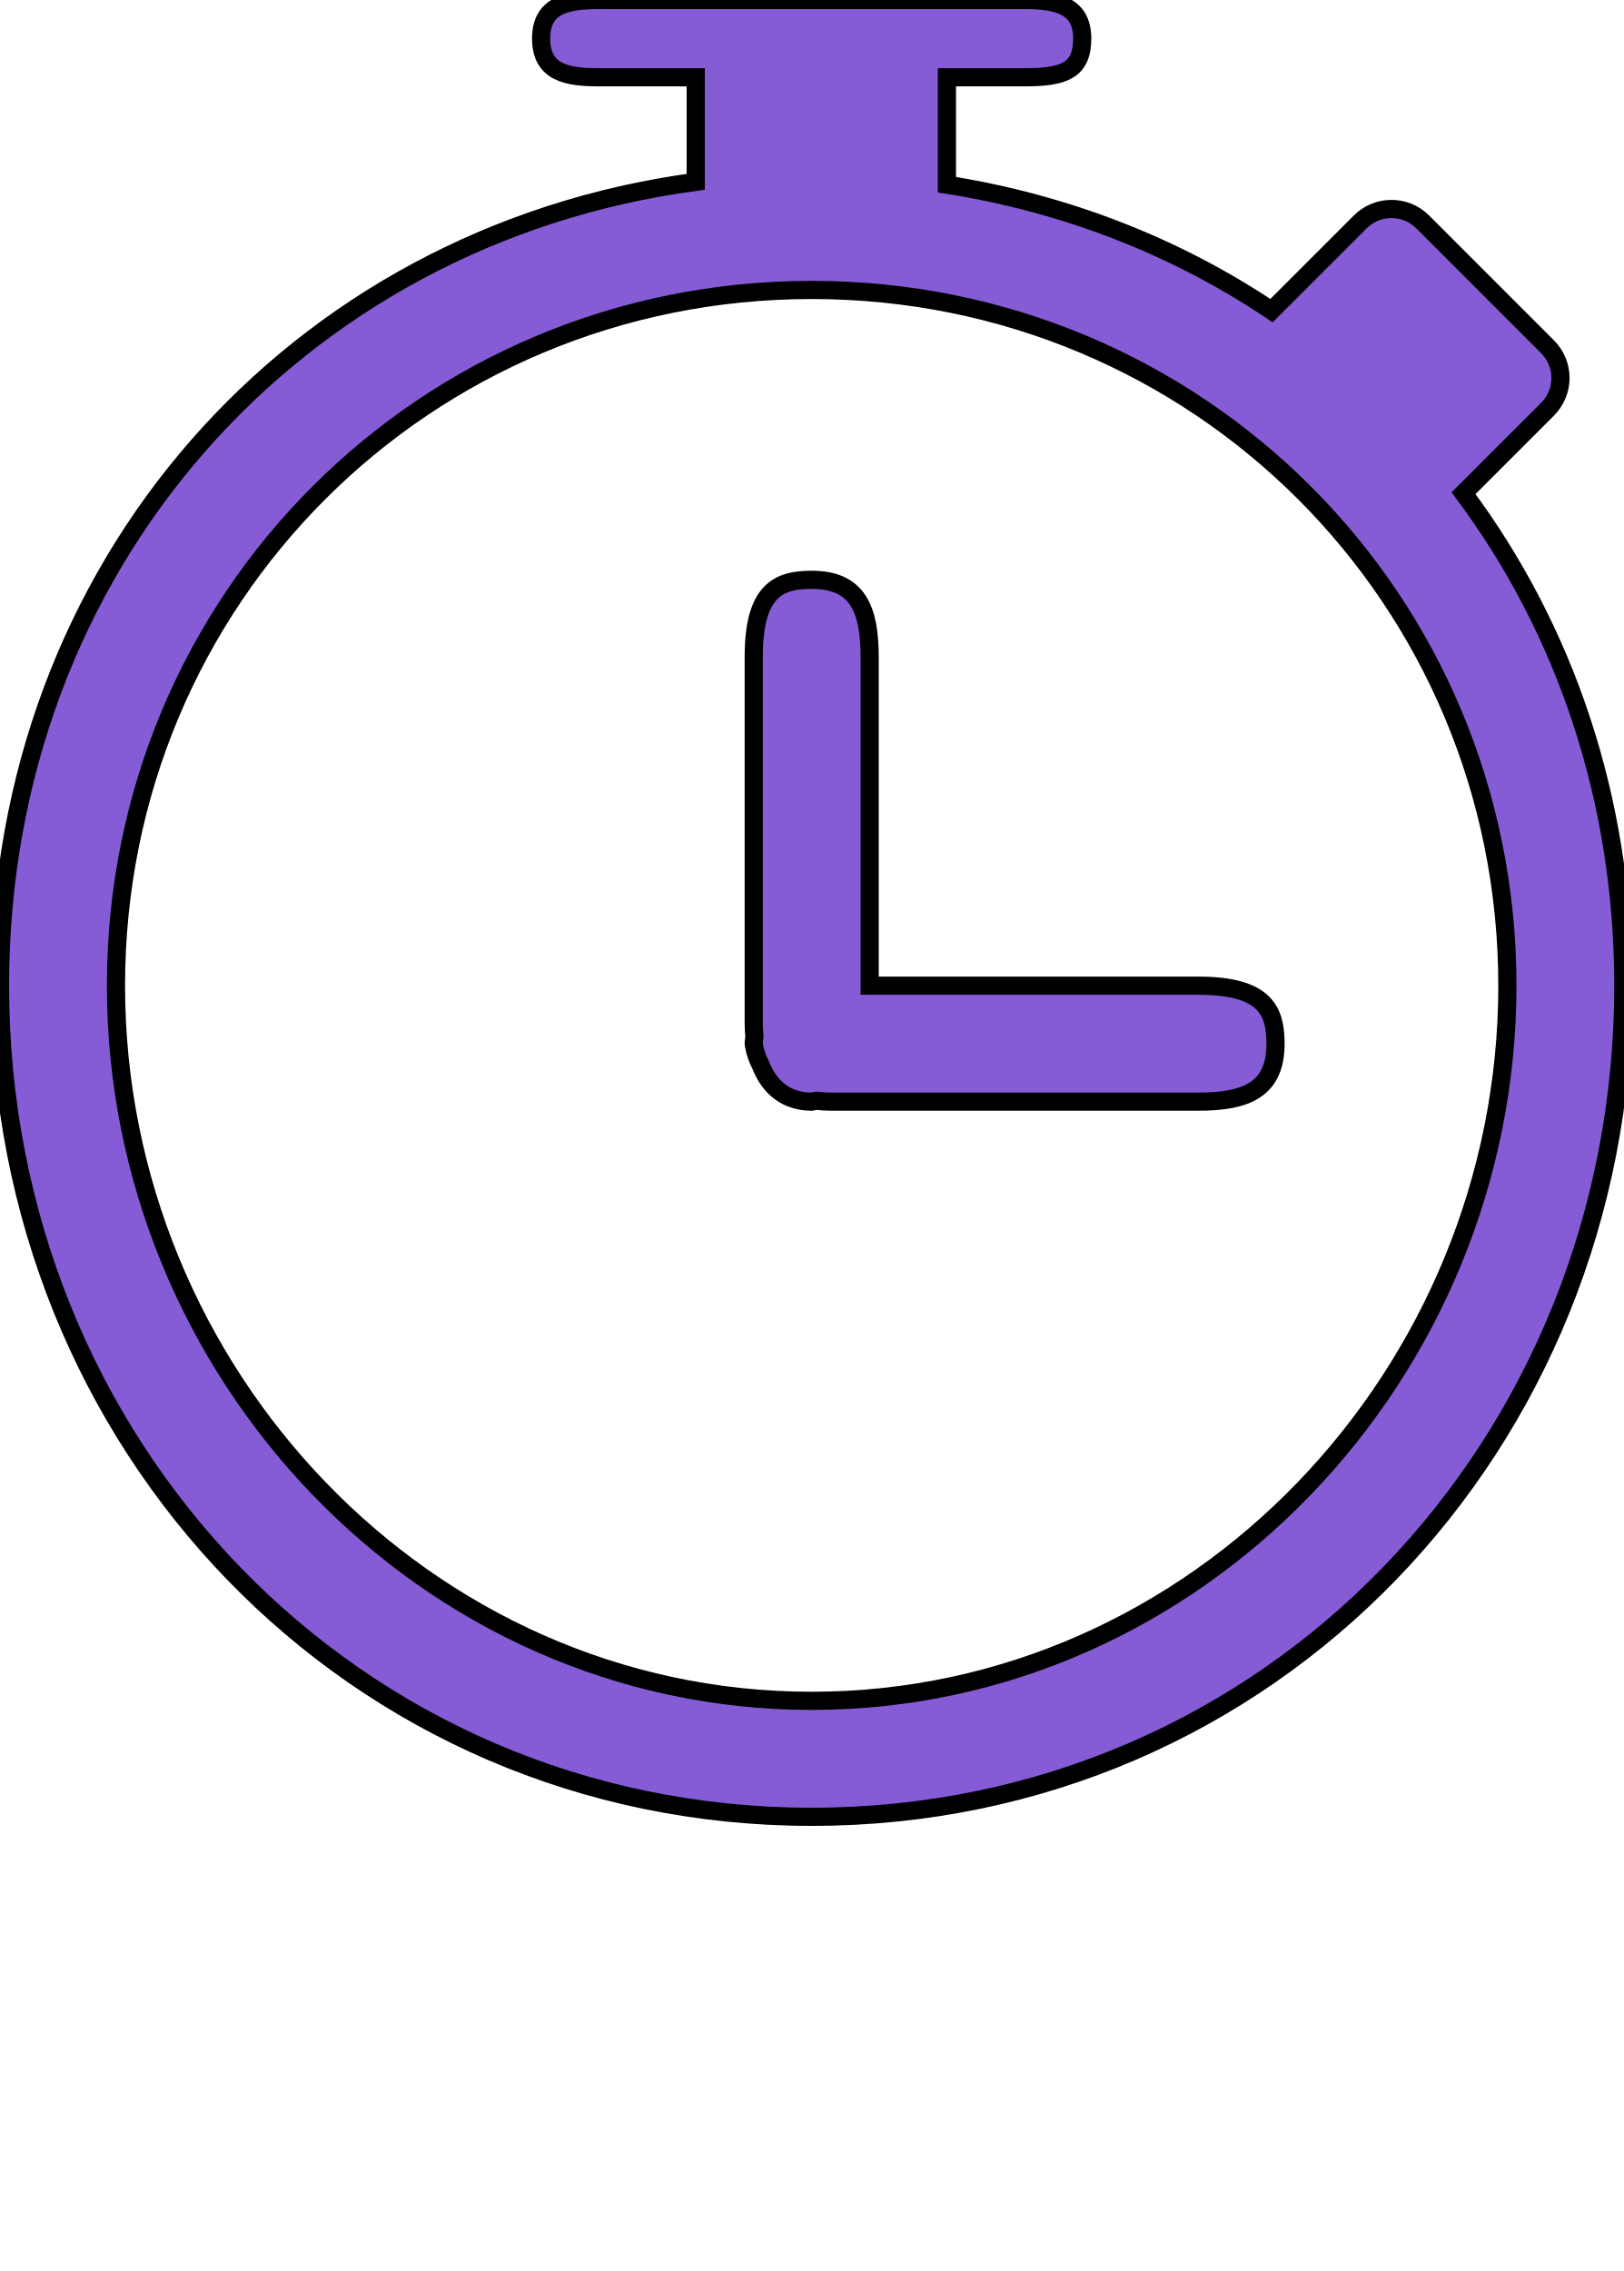
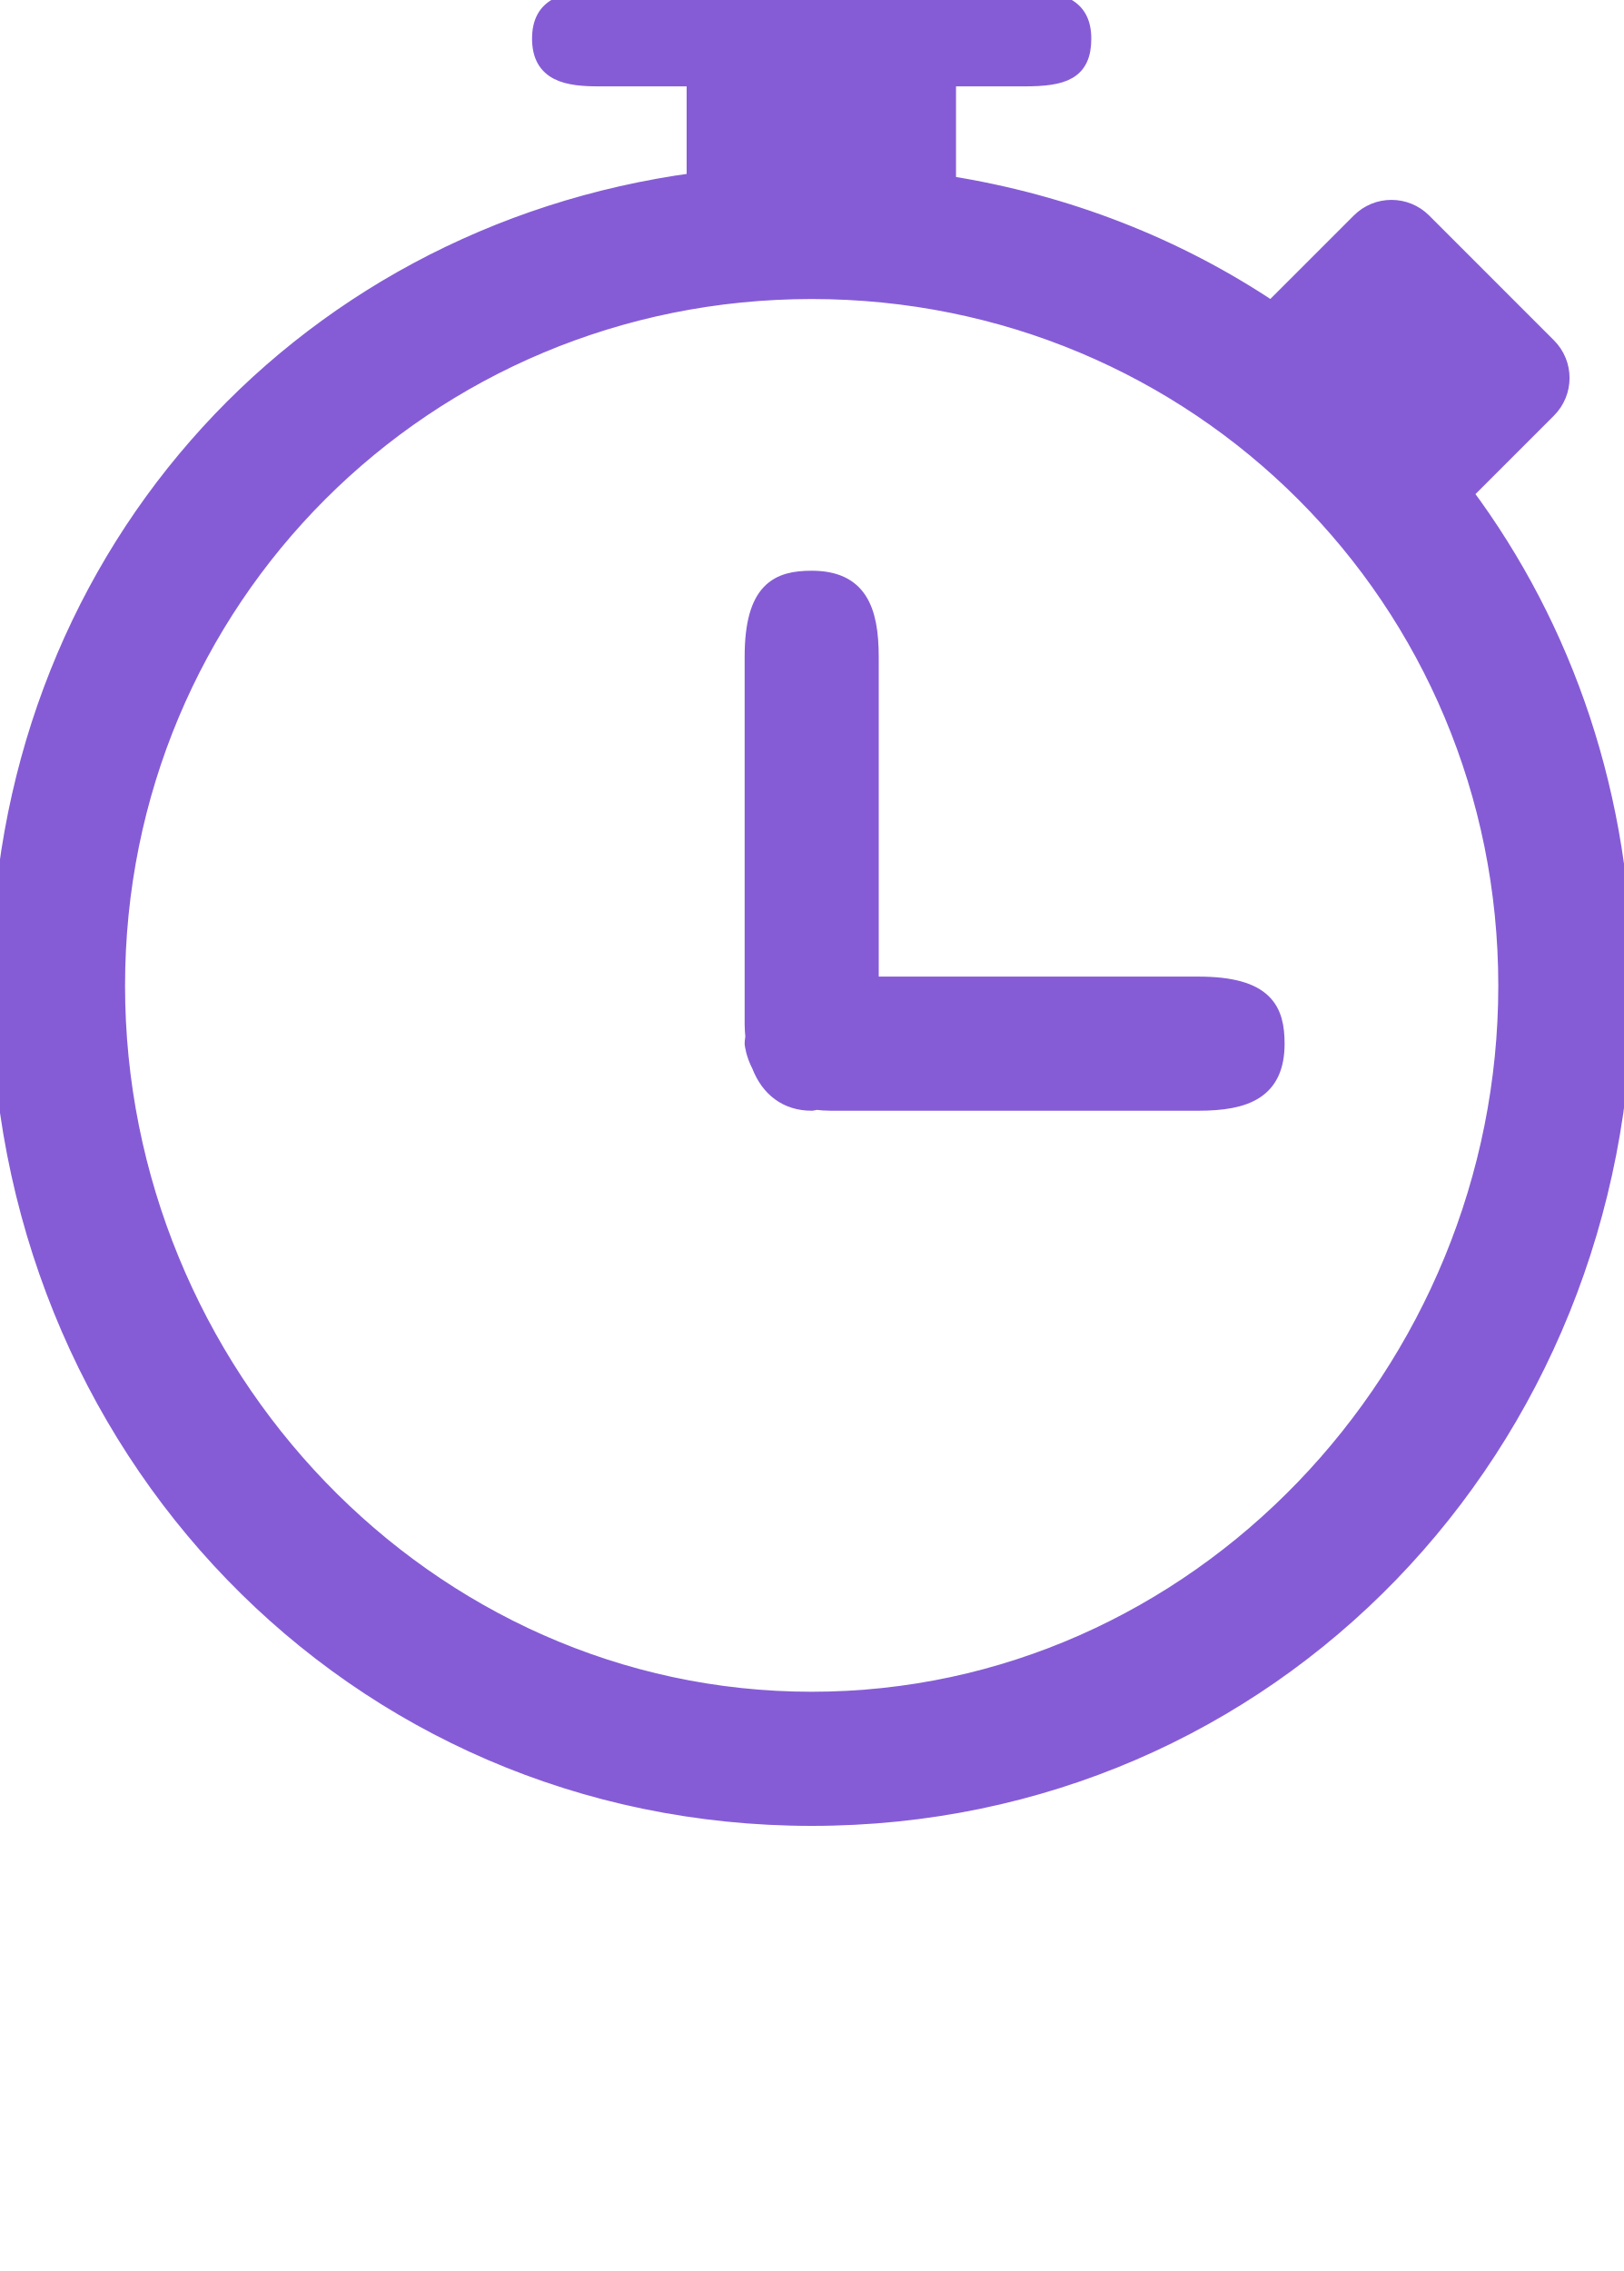
- <svg xmlns="http://www.w3.org/2000/svg" fill="none" viewBox="0 0 89.364 125" stroke="currentColor">
+ <svg xmlns="http://www.w3.org/2000/svg" fill="none" viewBox="0 0 89.364 125" stroke="#855cd6">
  <path fill="#855cd6" d="M65.959,54.254H47.874V36.17c0-2.66-0.666-4.256-3.191-4.256c-1.796,0-3.191,0.541-3.191,4.256v20.213  c0,0.239,0.021,0.458,0.04,0.682c-0.014,0.127-0.04,0.248-0.04,0.381c0,0,0.052,0.539,0.381,1.17  c0.497,1.285,1.466,2.021,2.811,2.021c0,0,0.114-0.018,0.269-0.05c0.248,0.03,0.509,0.05,0.796,0.05h20.213  c2.658,0,4.254-0.664,4.254-3.191C70.213,55.652,69.673,54.254,65.959,54.254z" />
  <path fill="#855cd6" d="M80.567,27.146l4.624-4.623c0.949-0.949,0.949-2.487,0-3.436l-6.872-6.873c-0.951-0.949-2.49-0.949-3.438,0  l-4.884,4.883c-5.219-3.494-11.271-5.89-17.869-6.93V4.254h4.257c2.165,0,3.19-0.354,3.19-2.127c0-1.76-1.263-2.127-3.19-2.127  H32.98c-1.829,0-3.191,0.299-3.191,2.127c0,1.896,1.463,2.127,3.191,2.127h5.319v5.753C16.214,12.969,0,31.161,0,54.254  C0,79.523,19.409,100,44.682,100c25.273,0,44.682-20.477,44.682-45.746C89.364,43.932,86.12,34.589,80.567,27.146z M44.682,93.617  c-21.284,0-38.298-18.083-38.298-39.362c0-21.278,17.014-38.296,38.298-38.296c21.283,0,38.298,17.019,38.298,38.296  C82.98,75.534,65.965,93.617,44.682,93.617z" />
</svg>
